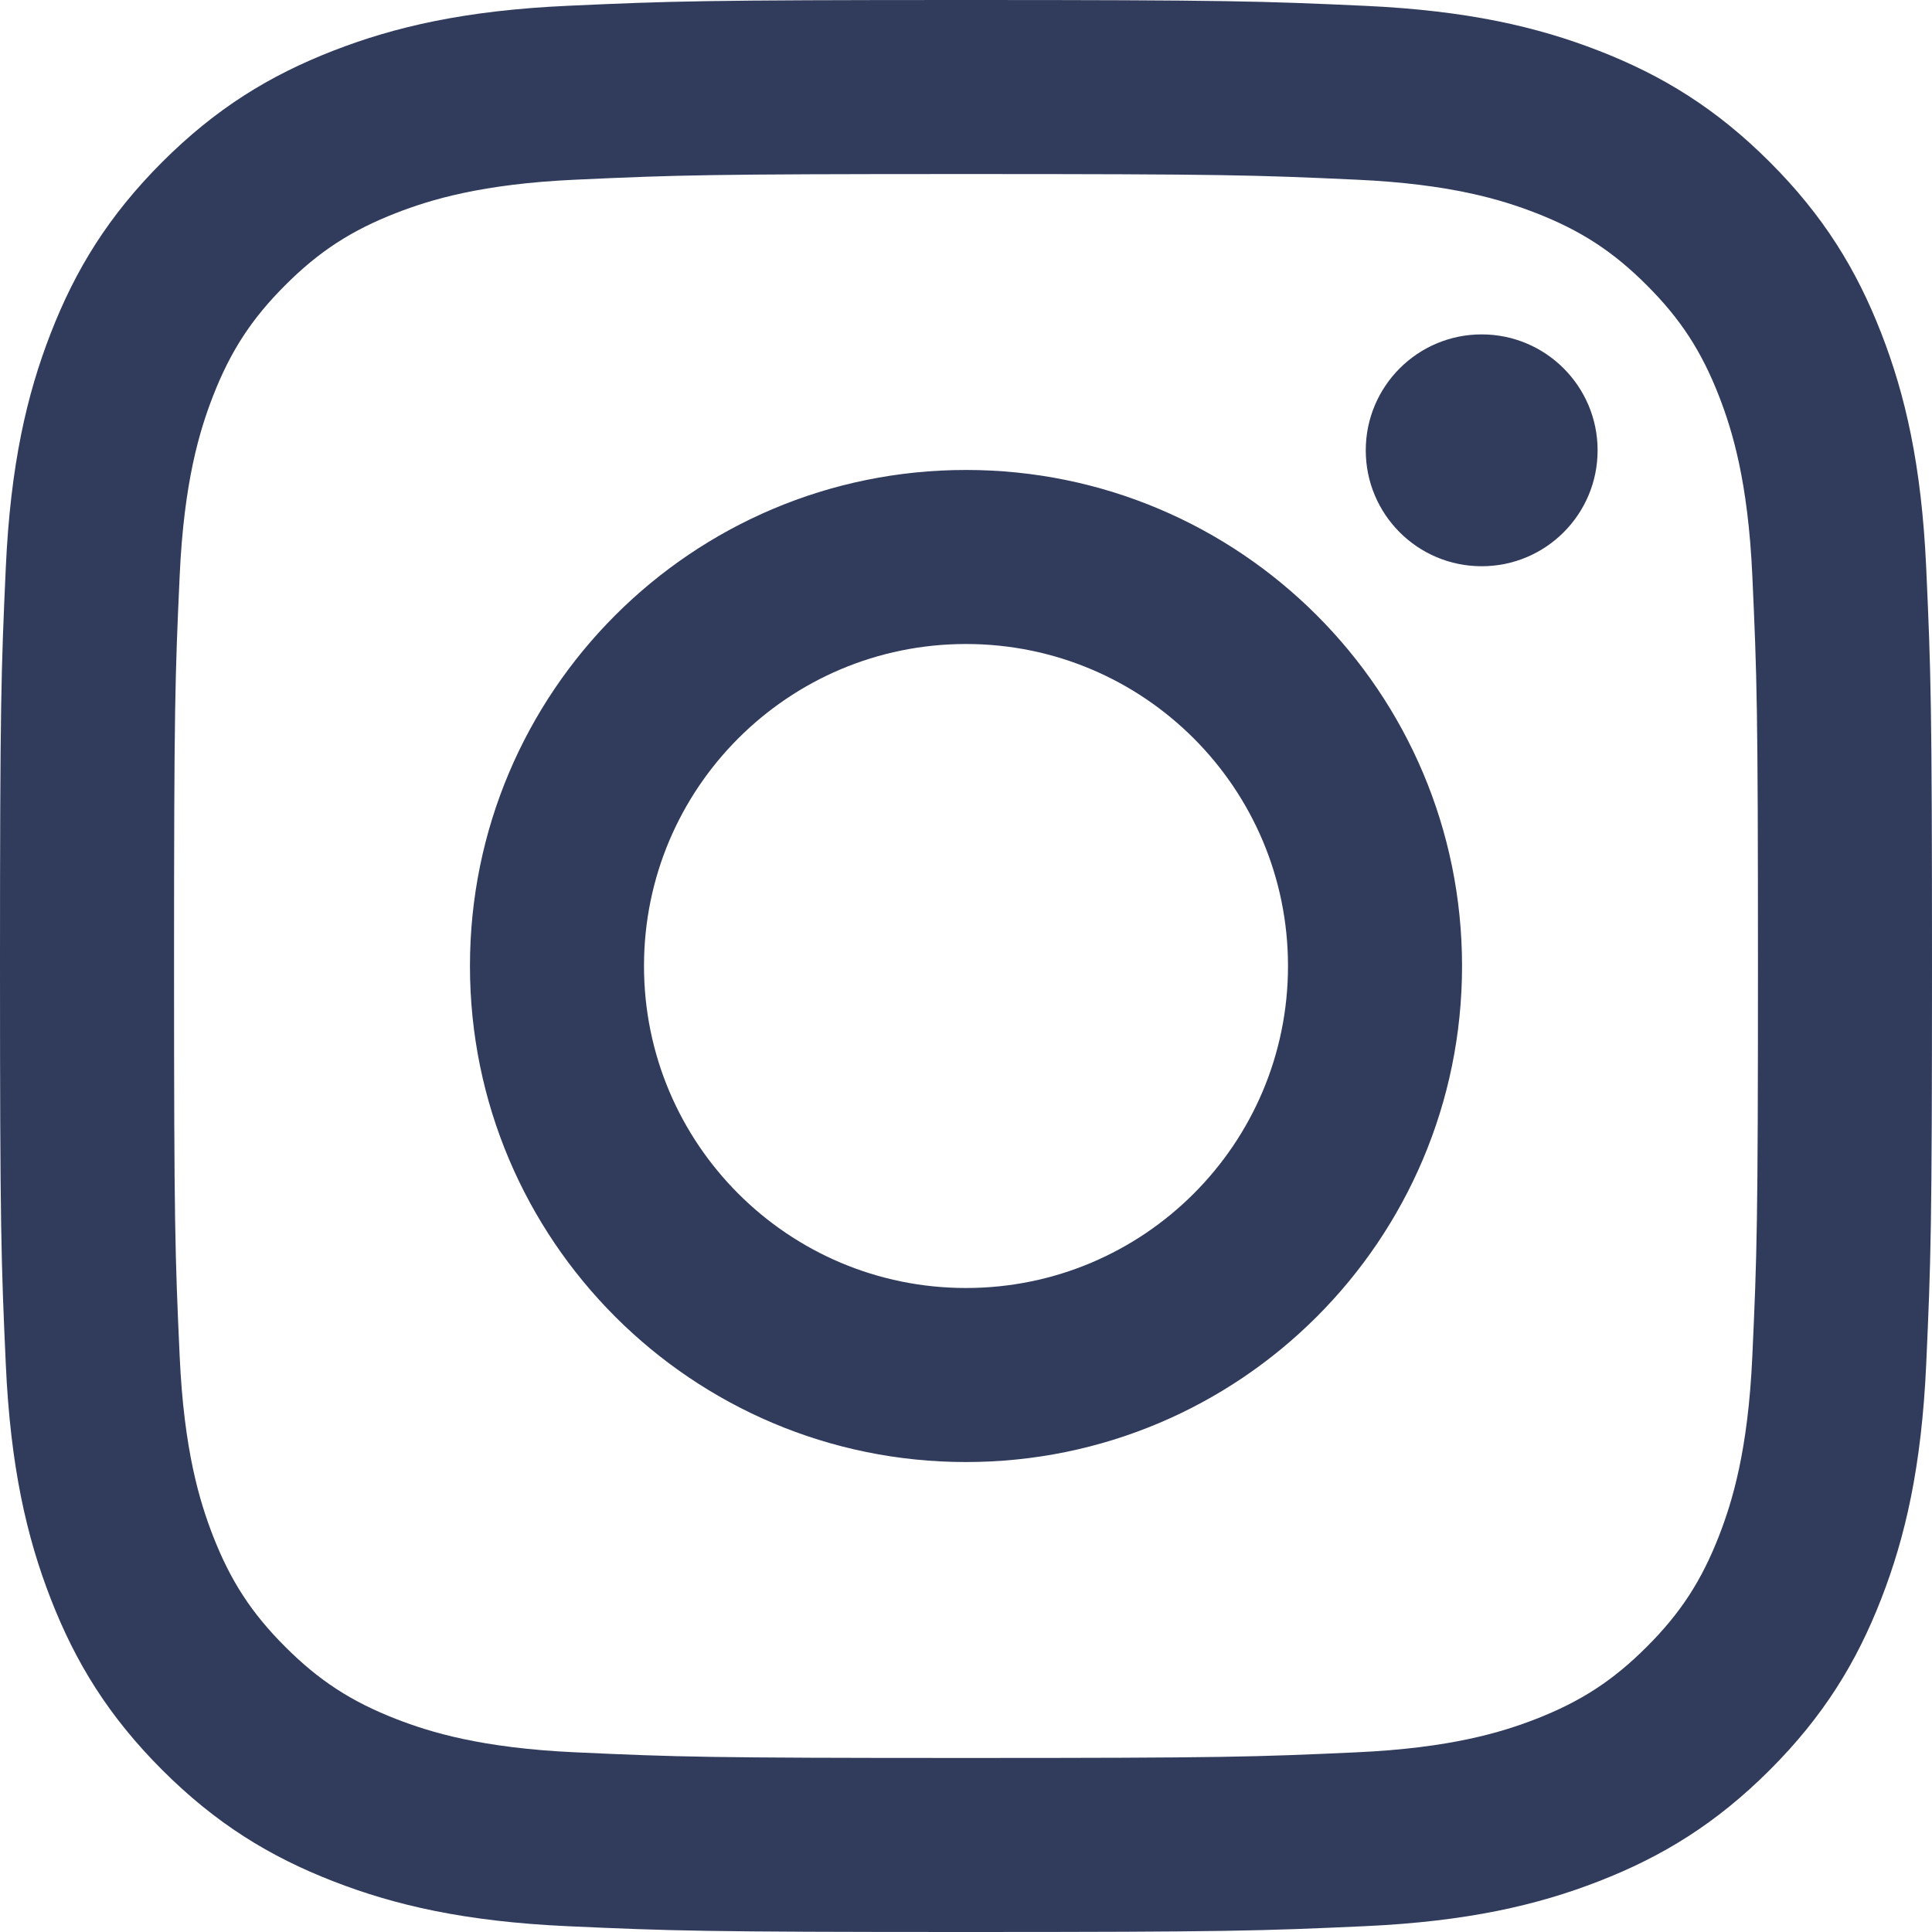
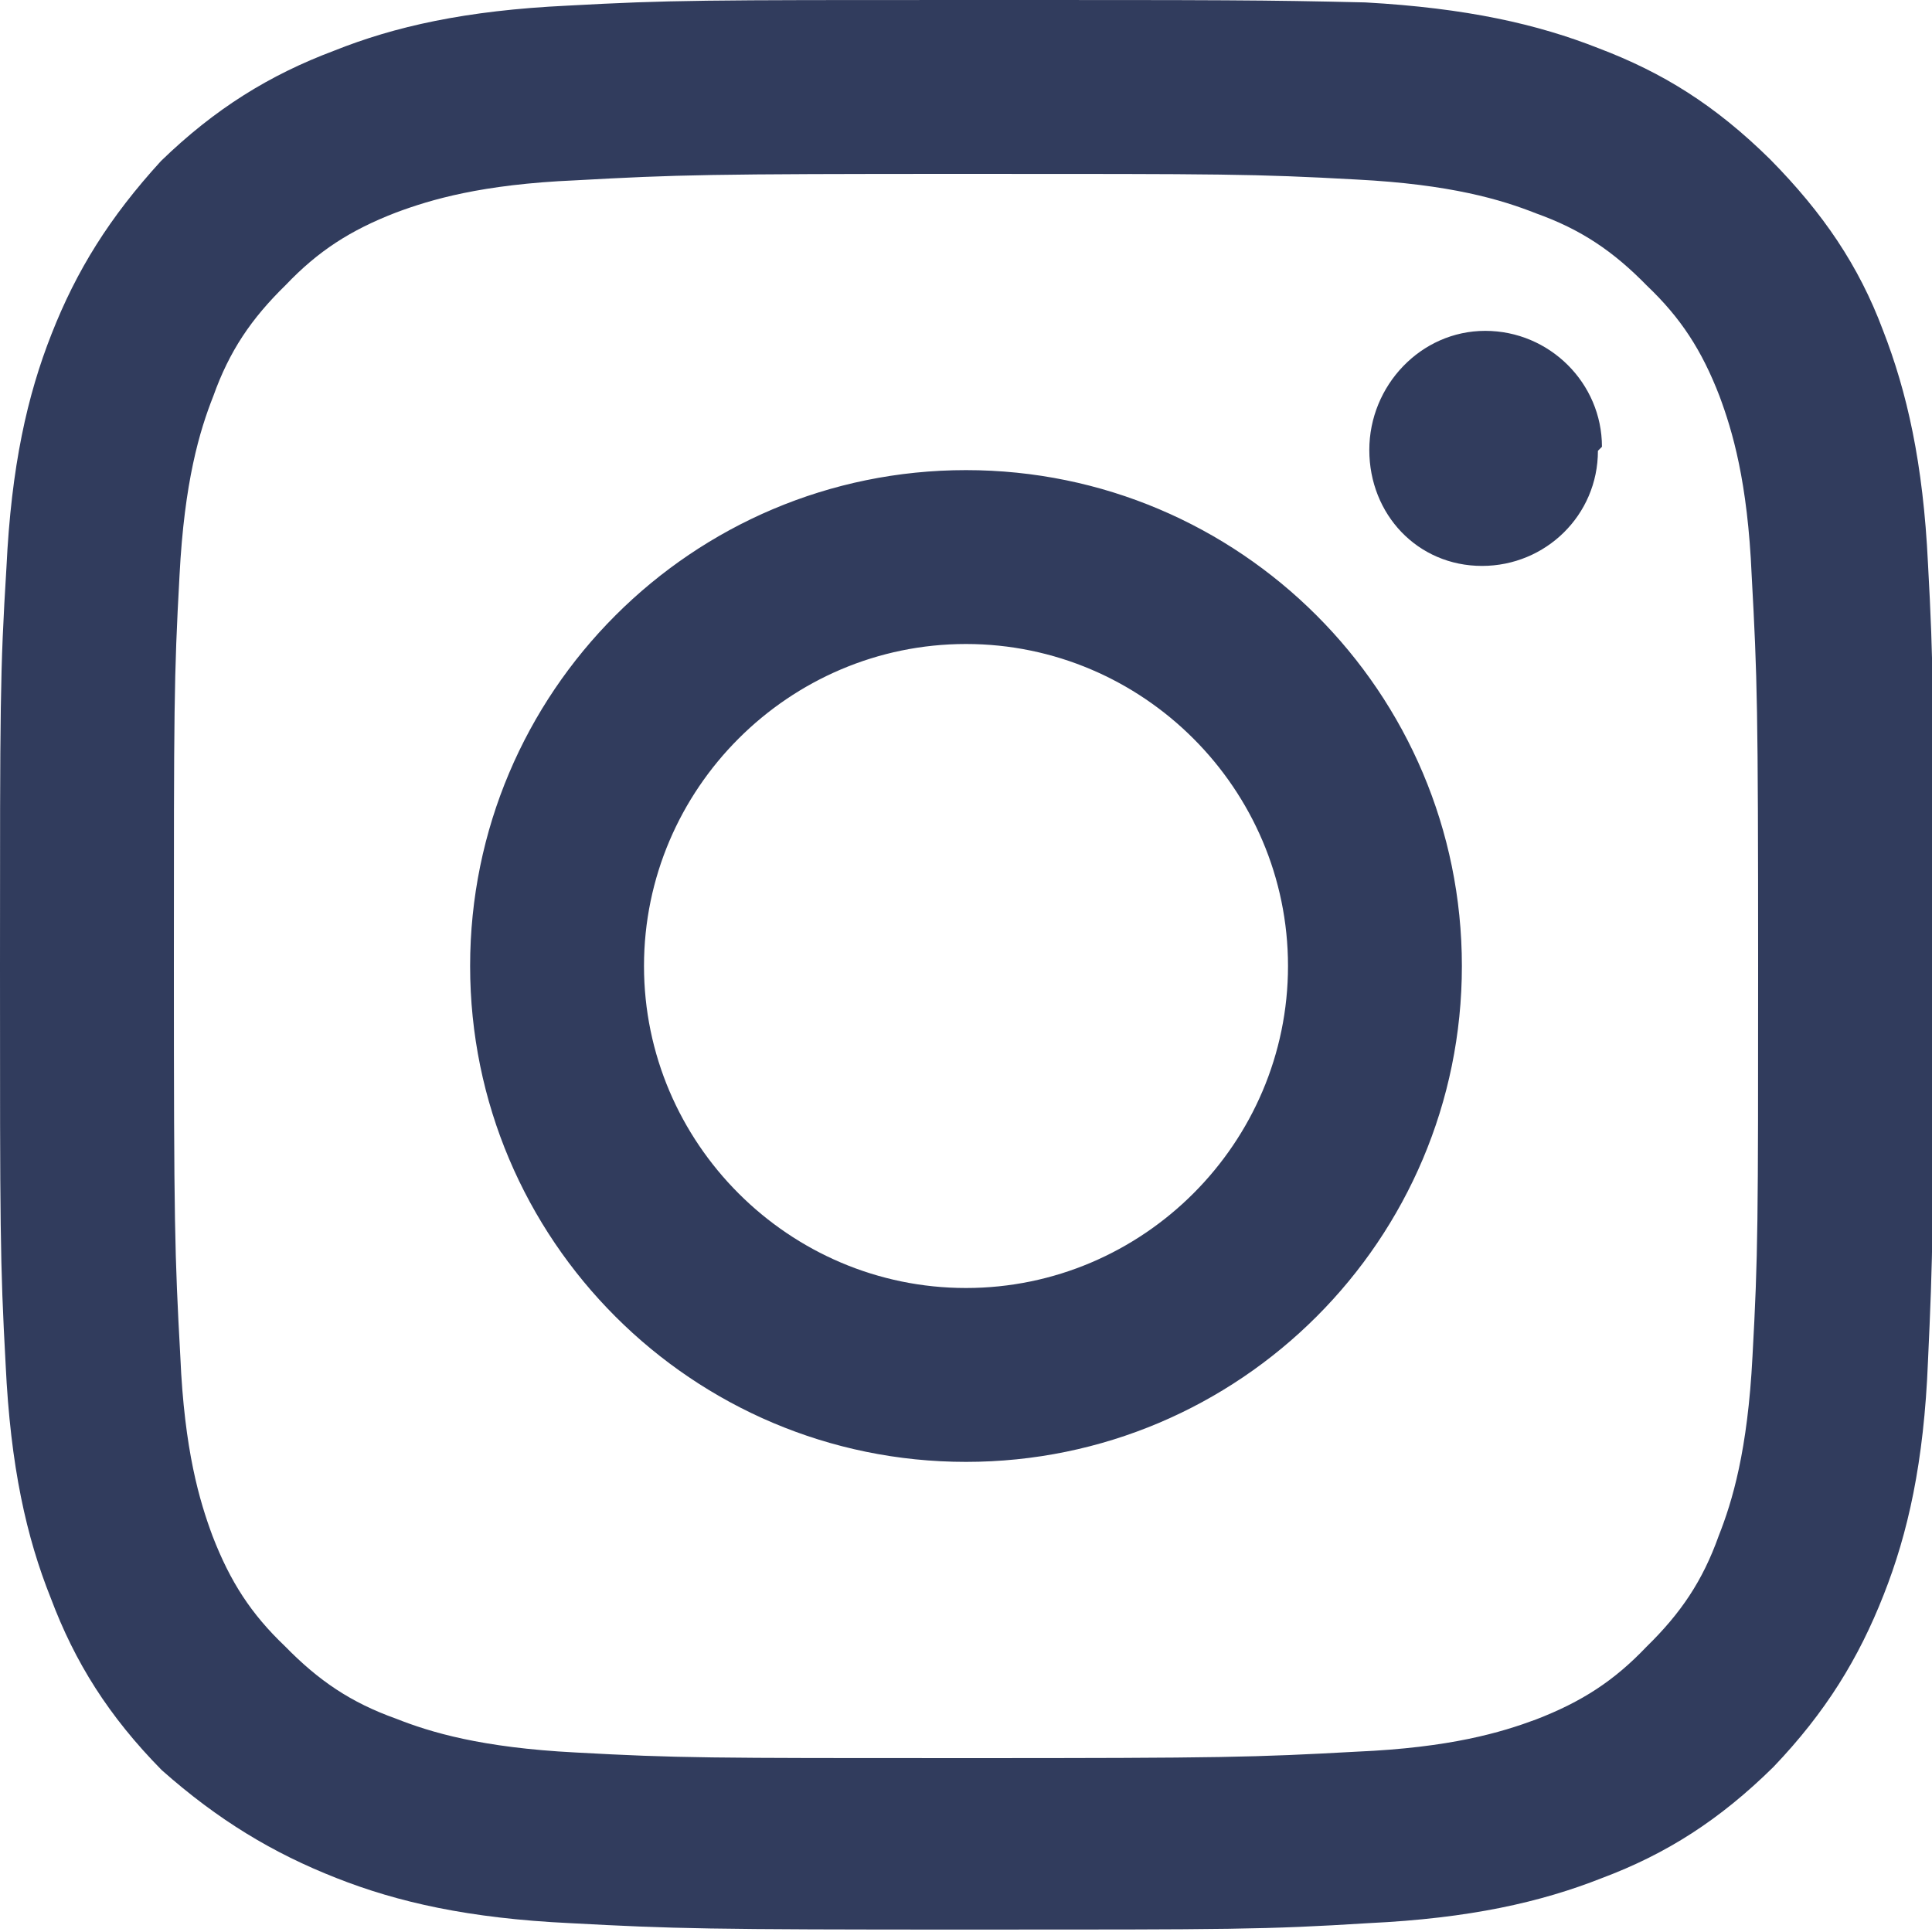
- <svg xmlns="http://www.w3.org/2000/svg" width="24px" height="24px" viewBox="0 0 24 24" version="1.1">
-   <defs />
-   <g id="Page-1" stroke="none" stroke-width="1" fill="none" fill-rule="evenodd">
-     <g id="Desktop-HD-Copy" transform="translate(-759, -1126)" fill="#313C5D">
-       <path d="M771,1126 C767.741,1126 767.332,1126.014 766.052,1126.072 C764.775,1126.13 763.903,1126.333 763.14,1126.63 C762.35,1126.937 761.681,1127.347 761.014,1128.014 C760.347,1128.681 759.937,1129.35 759.63,1130.14 C759.333,1130.903 759.13,1131.775 759.072,1133.052 C759.014,1134.332 759,1134.741 759,1138 C759,1141.259 759.014,1141.668 759.072,1142.948 C759.13,1144.225 759.333,1145.097 759.63,1145.86 C759.937,1146.65 760.347,1147.319 761.014,1147.986 C761.681,1148.653 762.35,1149.063 763.14,1149.37 C763.903,1149.667 764.775,1149.87 766.052,1149.928 C767.332,1149.986 767.741,1150 771,1150 C774.259,1150 774.668,1149.986 775.948,1149.928 C777.225,1149.87 778.097,1149.667 778.86,1149.37 C779.65,1149.063 780.319,1148.653 780.986,1147.986 C781.653,1147.319 782.063,1146.65 782.37,1145.86 C782.667,1145.097 782.87,1144.225 782.928,1142.948 C782.986,1141.668 783,1141.259 783,1138 C783,1134.741 782.986,1134.332 782.928,1133.052 C782.87,1131.775 782.667,1130.903 782.37,1130.14 C782.063,1129.35 781.653,1128.681 780.986,1128.014 C780.319,1127.347 779.65,1126.937 778.86,1126.63 C778.097,1126.333 777.225,1126.13 775.948,1126.072 C774.668,1126.014 774.259,1126 771,1126 Z M771,1128.162 C774.204,1128.162 774.584,1128.174 775.849,1128.232 C777.019,1128.285 777.654,1128.481 778.077,1128.645 C778.637,1128.863 779.037,1129.123 779.457,1129.543 C779.877,1129.963 780.137,1130.363 780.355,1130.923 C780.519,1131.346 780.715,1131.981 780.768,1133.151 C780.826,1134.416 780.838,1134.796 780.838,1138 C780.838,1141.204 780.826,1141.584 780.768,1142.849 C780.715,1144.019 780.519,1144.654 780.355,1145.077 C780.137,1145.637 779.877,1146.037 779.457,1146.457 C779.037,1146.877 778.637,1147.137 778.077,1147.355 C777.654,1147.519 777.019,1147.715 775.849,1147.768 C774.584,1147.826 774.204,1147.838 771,1147.838 C767.796,1147.838 767.416,1147.826 766.151,1147.768 C764.981,1147.715 764.346,1147.519 763.923,1147.355 C763.363,1147.137 762.963,1146.877 762.543,1146.457 C762.123,1146.037 761.863,1145.637 761.645,1145.077 C761.481,1144.654 761.285,1144.019 761.232,1142.849 C761.174,1141.584 761.162,1141.204 761.162,1138 C761.162,1134.796 761.174,1134.416 761.232,1133.151 C761.285,1131.981 761.481,1131.346 761.645,1130.923 C761.863,1130.363 762.123,1129.963 762.543,1129.543 C762.963,1129.123 763.363,1128.863 763.923,1128.645 C764.346,1128.481 764.981,1128.285 766.151,1128.232 C767.416,1128.174 767.796,1128.162 771,1128.162 Z M771,1131.838 C767.597,1131.838 764.838,1134.597 764.838,1138 C764.838,1141.403 767.597,1144.162 771,1144.162 C774.403,1144.162 777.162,1141.403 777.162,1138 C777.162,1134.597 774.403,1131.838 771,1131.838 Z M771,1142 C768.791,1142 767,1140.209 767,1138 C767,1135.791 768.791,1134 771,1134 C773.209,1134 775,1135.791 775,1138 C775,1140.209 773.209,1142 771,1142 Z M778.846,1131.594 C778.846,1132.39 778.201,1133.034 777.406,1133.034 C776.61,1133.034 775.966,1132.39 775.966,1131.594 C775.966,1130.799 776.61,1130.154 777.406,1130.154 C778.201,1130.154 778.846,1130.799 778.846,1131.594 Z" id="Instagram" />
-     </g>
-   </g>
+ <svg xmlns="http://www.w3.org/2000/svg" width="24" height="24" viewBox="0 0 24 24">
+   <path d="M12 0C8.74 0 8.33 0 7.05.07 5.78.13 4.9.33 4.15.63 3.35.93 2.67 1.35 2 2 1.36 2.7.95 3.36.64 4.15c-.3.76-.5 1.64-.56 2.9C0 8.35 0 8.75 0 12s0 3.67.07 4.95c.06 1.27.26 2.15.56 2.9.3.8.72 1.47 1.38 2.14.7.62 1.38 1.03 2.17 1.34.76.3 1.64.5 2.9.56 1.3.07 1.7.08 4.96.08s3.68 0 4.96-.08c1.26-.06 2.14-.26 2.9-.56.8-.3 1.46-.72 2.13-1.38.65-.68 1.06-1.35 1.37-2.14.3-.76.5-1.64.55-2.9.06-1.3.07-1.7.07-4.96s0-3.67-.07-4.95c-.06-1.25-.26-2.13-.56-2.9-.3-.8-.74-1.45-1.4-2.12C21.3 1.3 20.65.9 19.86.6c-.76-.3-1.64-.5-2.9-.57C15.67 0 15.27 0 12 0zm0 2.16c3.2 0 3.58 0 4.85.07 1.17.06 1.8.25 2.23.42.56.2.96.47 1.38.9.42.4.68.8.9 1.37.16.43.35 1.06.4 2.23.07 1.27.08 1.65.08 4.85 0 3.2 0 3.58-.07 4.85-.06 1.17-.25 1.8-.42 2.23-.2.56-.47.96-.9 1.38-.4.42-.8.68-1.37.9-.43.16-1.06.35-2.23.4-1.27.07-1.65.08-4.85.08-3.2 0-3.58 0-4.85-.07-1.17-.06-1.8-.25-2.23-.42-.56-.2-.96-.47-1.38-.9-.42-.4-.68-.8-.9-1.37-.16-.43-.35-1.06-.4-2.23-.07-1.27-.08-1.65-.08-4.85 0-3.2 0-3.58.07-4.85.06-1.17.25-1.8.42-2.23.2-.56.47-.96.9-1.38.4-.42.8-.68 1.37-.9.43-.16 1.06-.35 2.23-.4 1.27-.07 1.65-.08 4.85-.08zm0 3.68C8.6 5.84 5.84 8.6 5.84 12c0 3.4 2.76 6.16 6.16 6.16 3.4 0 6.16-2.76 6.16-6.16 0-3.4-2.76-6.16-6.16-6.16zM12 16c-2.2 0-4-1.8-4-4s1.8-4 4-4 4 1.8 4 4-1.8 4-4 4zm7.85-10.4c0 .8-.65 1.43-1.44 1.43-.8 0-1.4-.64-1.4-1.44 0-.8.64-1.48 1.44-1.48.8 0 1.45.65 1.45 1.44z" fill="#313C5D" fill-rule="evenodd" />
</svg>
